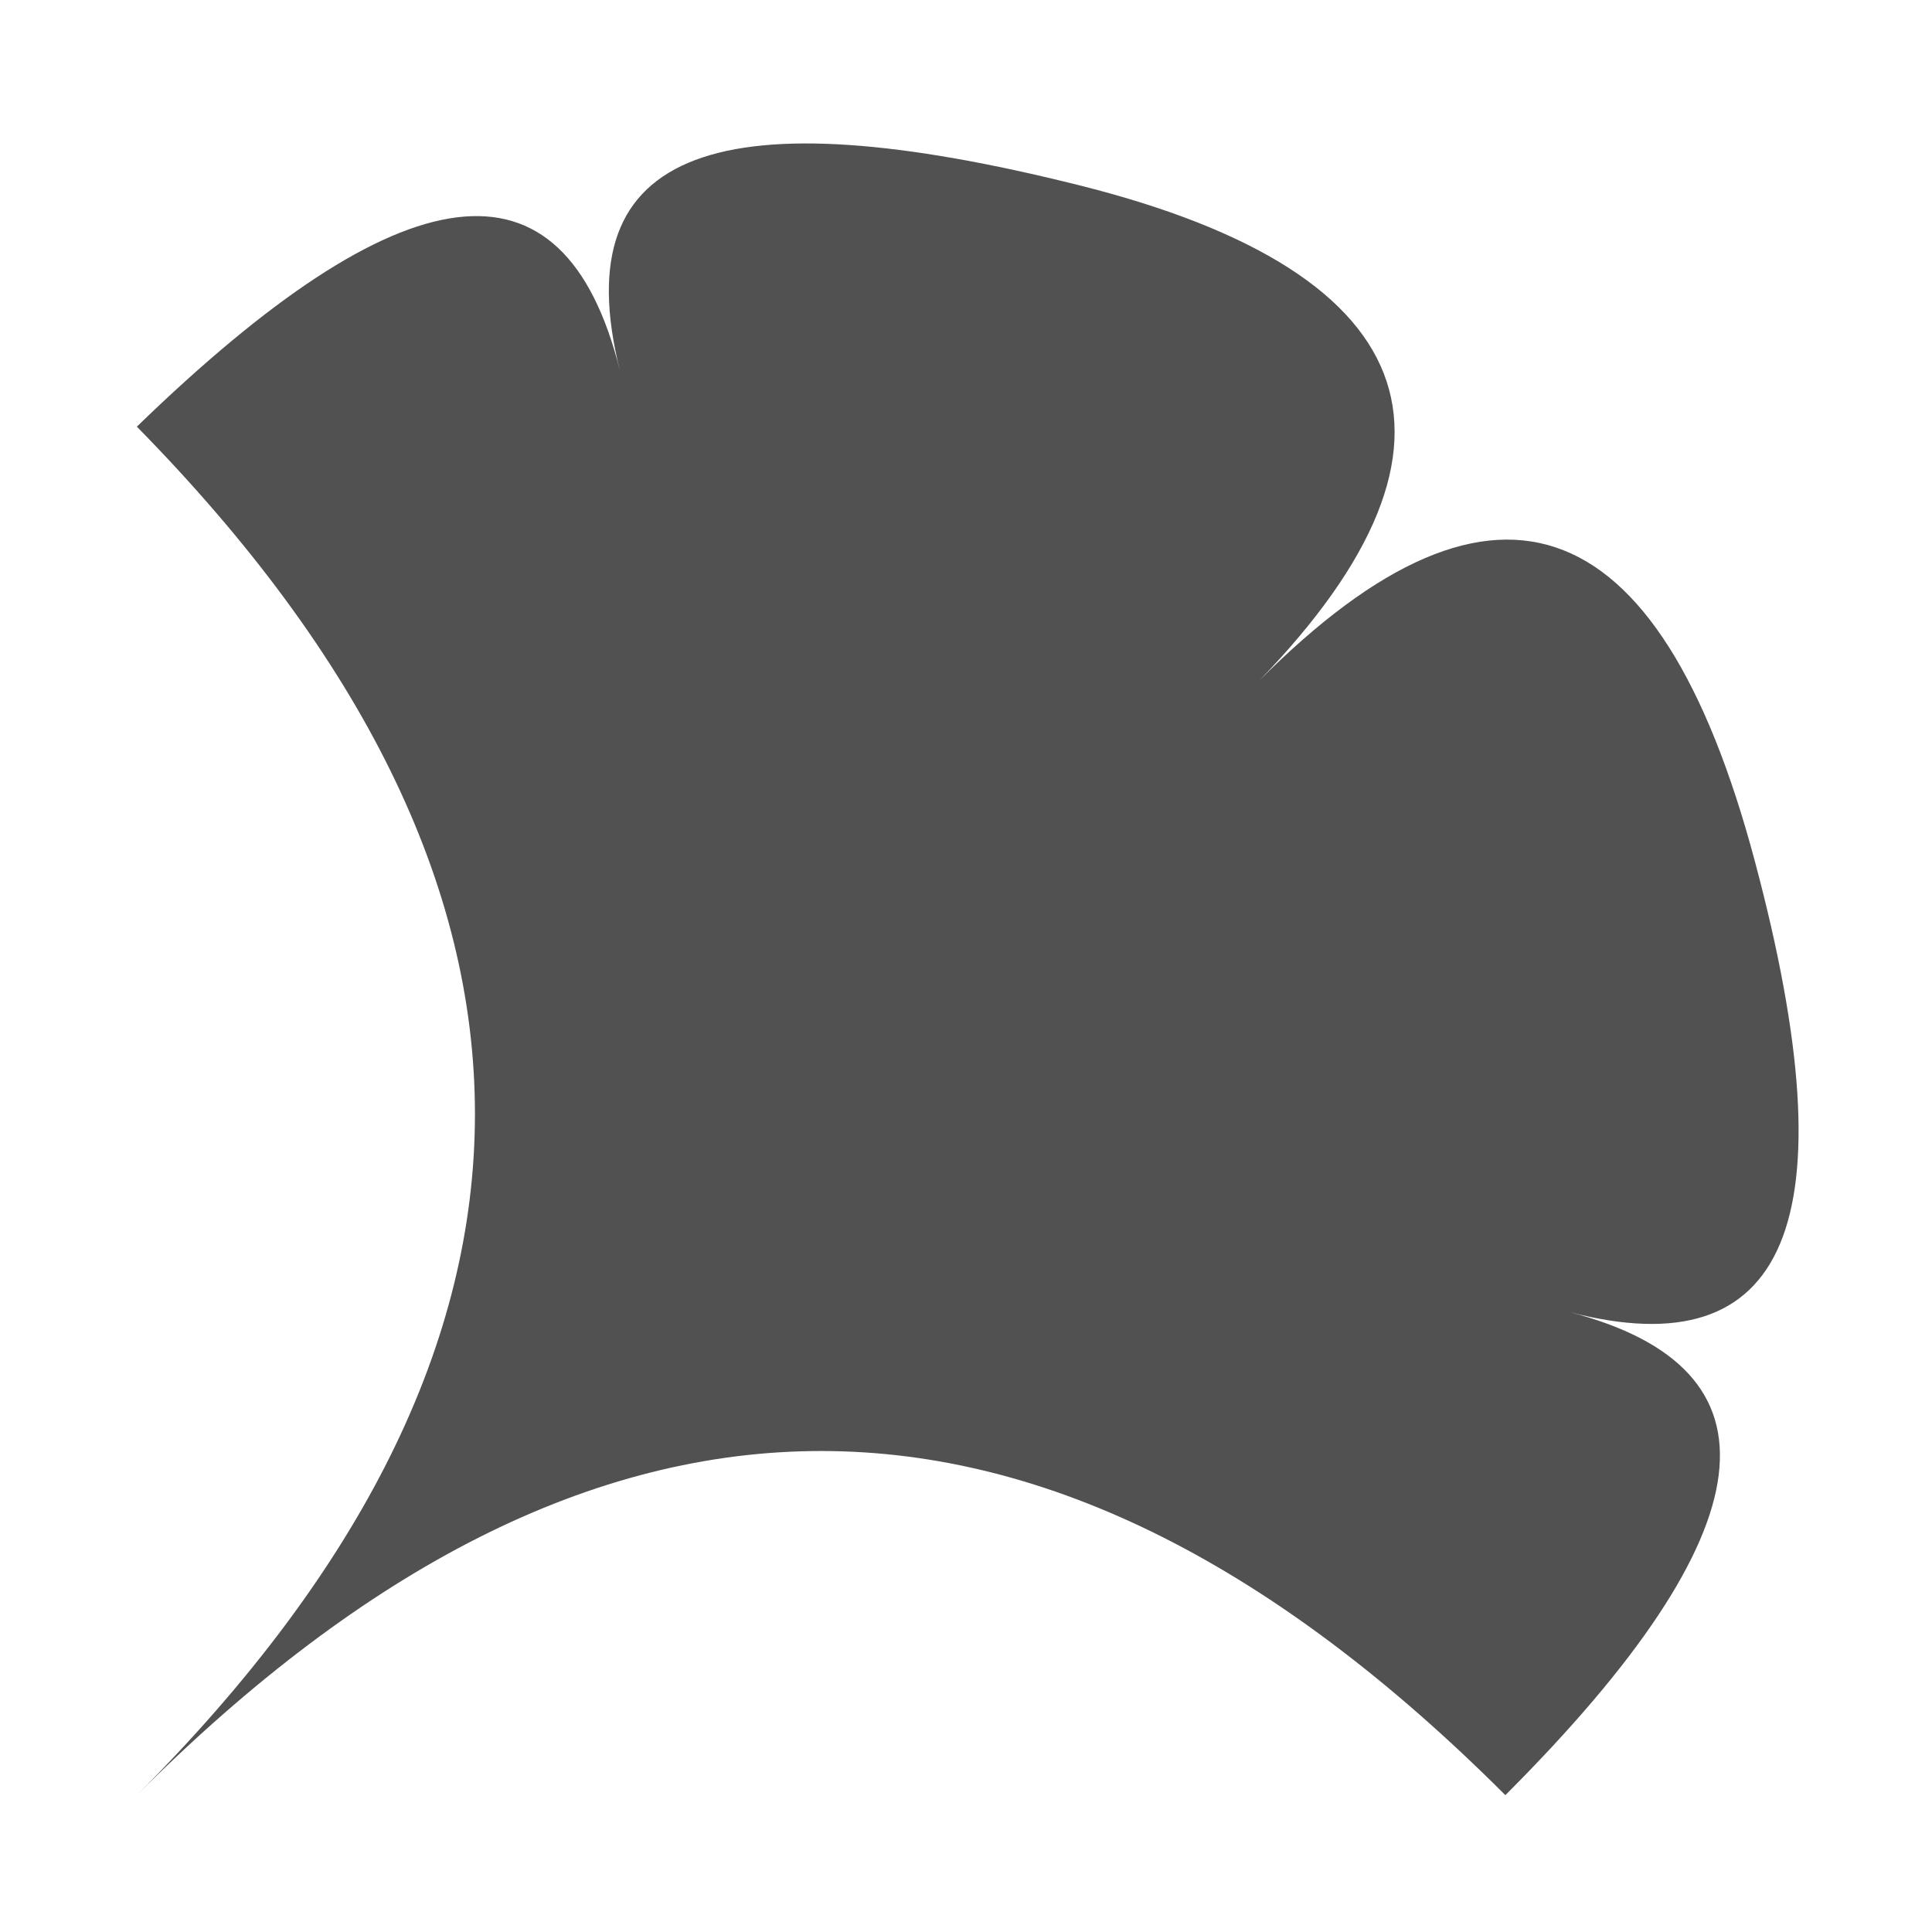
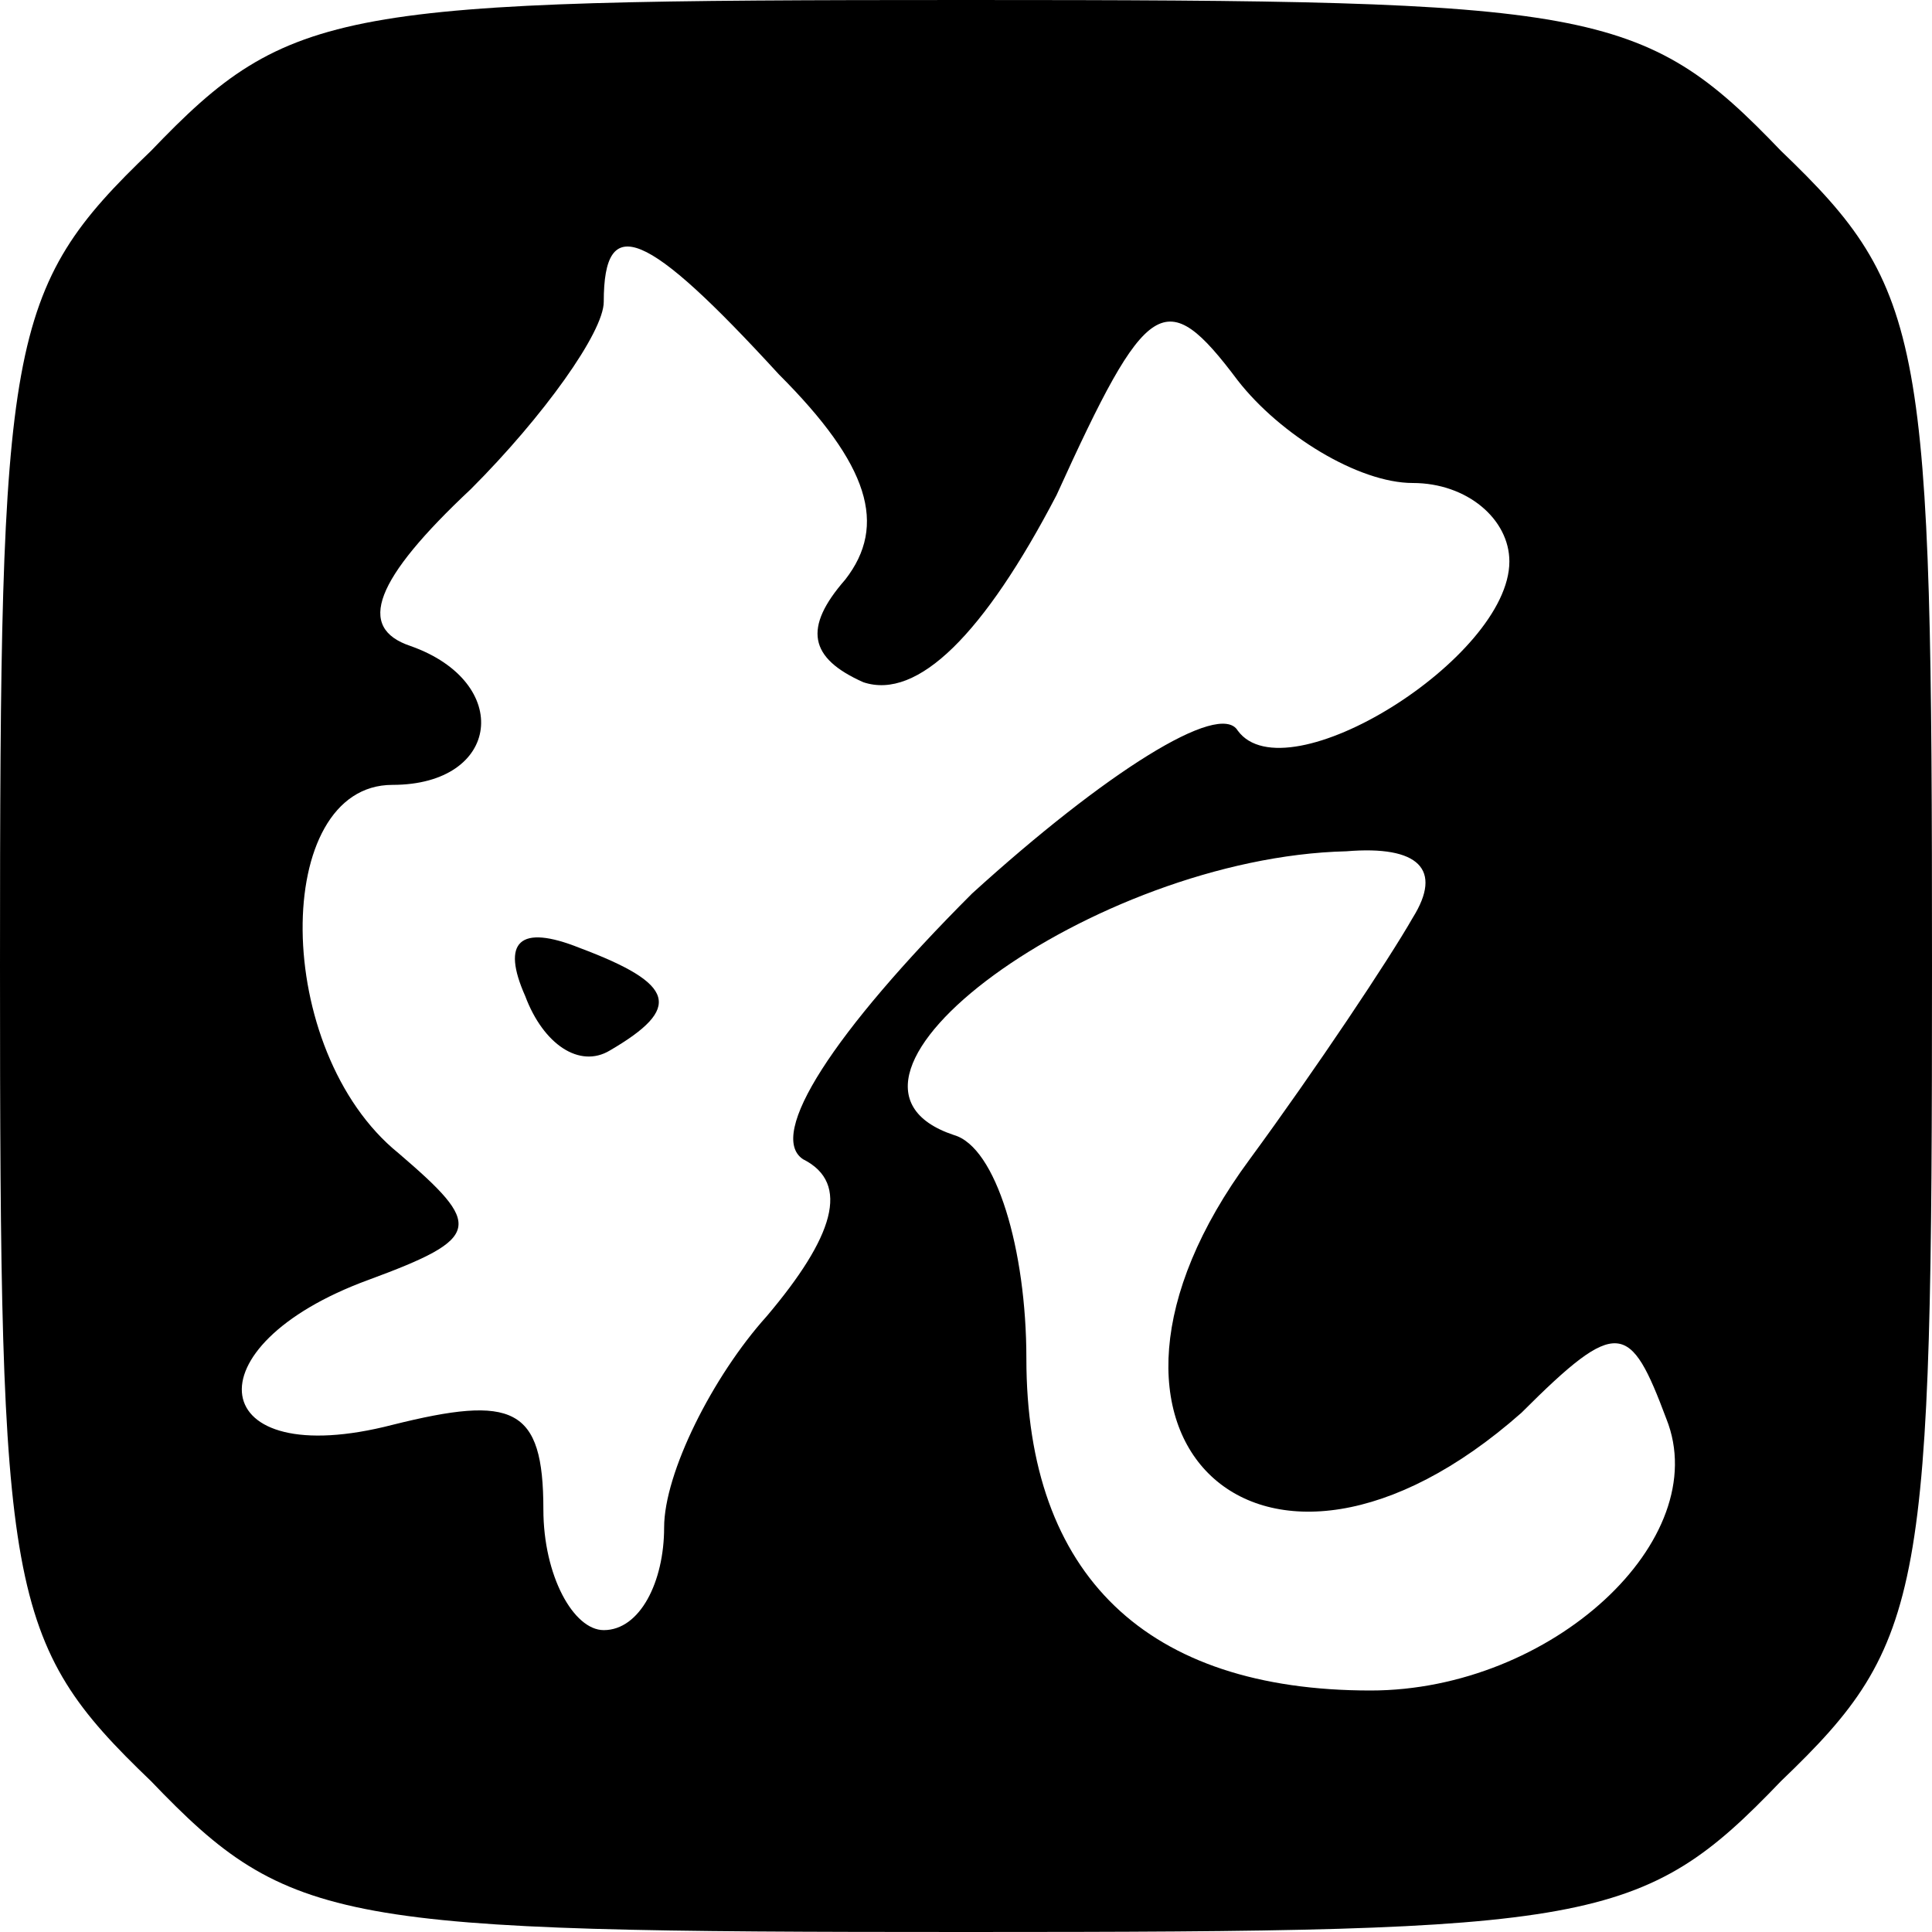
- <svg xmlns="http://www.w3.org/2000/svg" version="1.1" x="0px" y="0px" width="24px" height="24px" viewBox="0 0 24 24">
-   <style type="text/css">
- 	.st0{fill:#515151;}
- </style>
-   <path class="st0" d="M1.7,22.3c5.7-5.7,11.3-5.7,17,0c3.3-3.3,3.5-5.3,0.8-6c2.7,0.7,3.5-1.1,2.3-5.6s-3.3-5.2-6.3-2.1  c3-3,2.3-5.2-2.1-6.3S7,1.8,7.7,4.6C7,1.8,5,2.1,1.7,5.3C7.3,11,7.3,16.7,1.7,22.3" />
+ <svg xmlns="http://www.w3.org/2000/svg" version="1.0" width="32pt" height="32pt" viewBox="0 0 32 32" preserveAspectRatio="xMidYMid meet">
+   <g transform="translate(0,32) scale(0.1,-0.1)" fill="#000000" stroke="none">
+     <path d="M25 295 c-24 -23 -25 -31 -25 -135 0 -104 1 -112 25 -135 23 -24 31 -25 135 -25 104 0 112 1 135 25 24 23 25 31 25 135 0 104 -1 112 -25 135 -23 24 -31 25 -135 25 -104 0 -112 -1 -135 -25z m104 -37 c15 -15 18 -25 11 -34 -7 -8 -6 -13 3 -17 9 -3 20 8 32 31 15 33 18 35 30 19 7 -9 20 -17 29 -17 9 0 16 -6 16 -13 0 -16 -37 -39 -45 -28 -3 5 -22 -7 -44 -27 -23 -23 -34 -40 -28 -44 8 -4 5 -13 -6 -26 -9 -10 -17 -26 -17 -35 0 -9 -4 -17 -10 -17 -5 0 -10 9 -10 20 0 17 -5 19 -25 14 -31 -8 -34 13 -4 24 19 7 19 9 5 21 -21 17 -21 61 -1 61 18 0 20 17 3 23 -9 3 -6 11 10 26 12 12 22 26 22 31 0 15 7 12 29 -12z m105 -90 c-4 -7 -16 -25 -27 -40 -34 -46 2 -80 45 -42 16 16 18 15 24 -1 8 -20 -19 -45 -49 -45 -37 0 -57 19 -57 55 0 18 -5 35 -12 37 -27 9 23 46 65 47 12 1 16 -3 11 -11z" />
+     <path d="M87 155 c3 -8 9 -12 14 -9 12 7 11 11 -5 17 -10 4 -13 1 -9 -8z" />
+   </g>
</svg>
